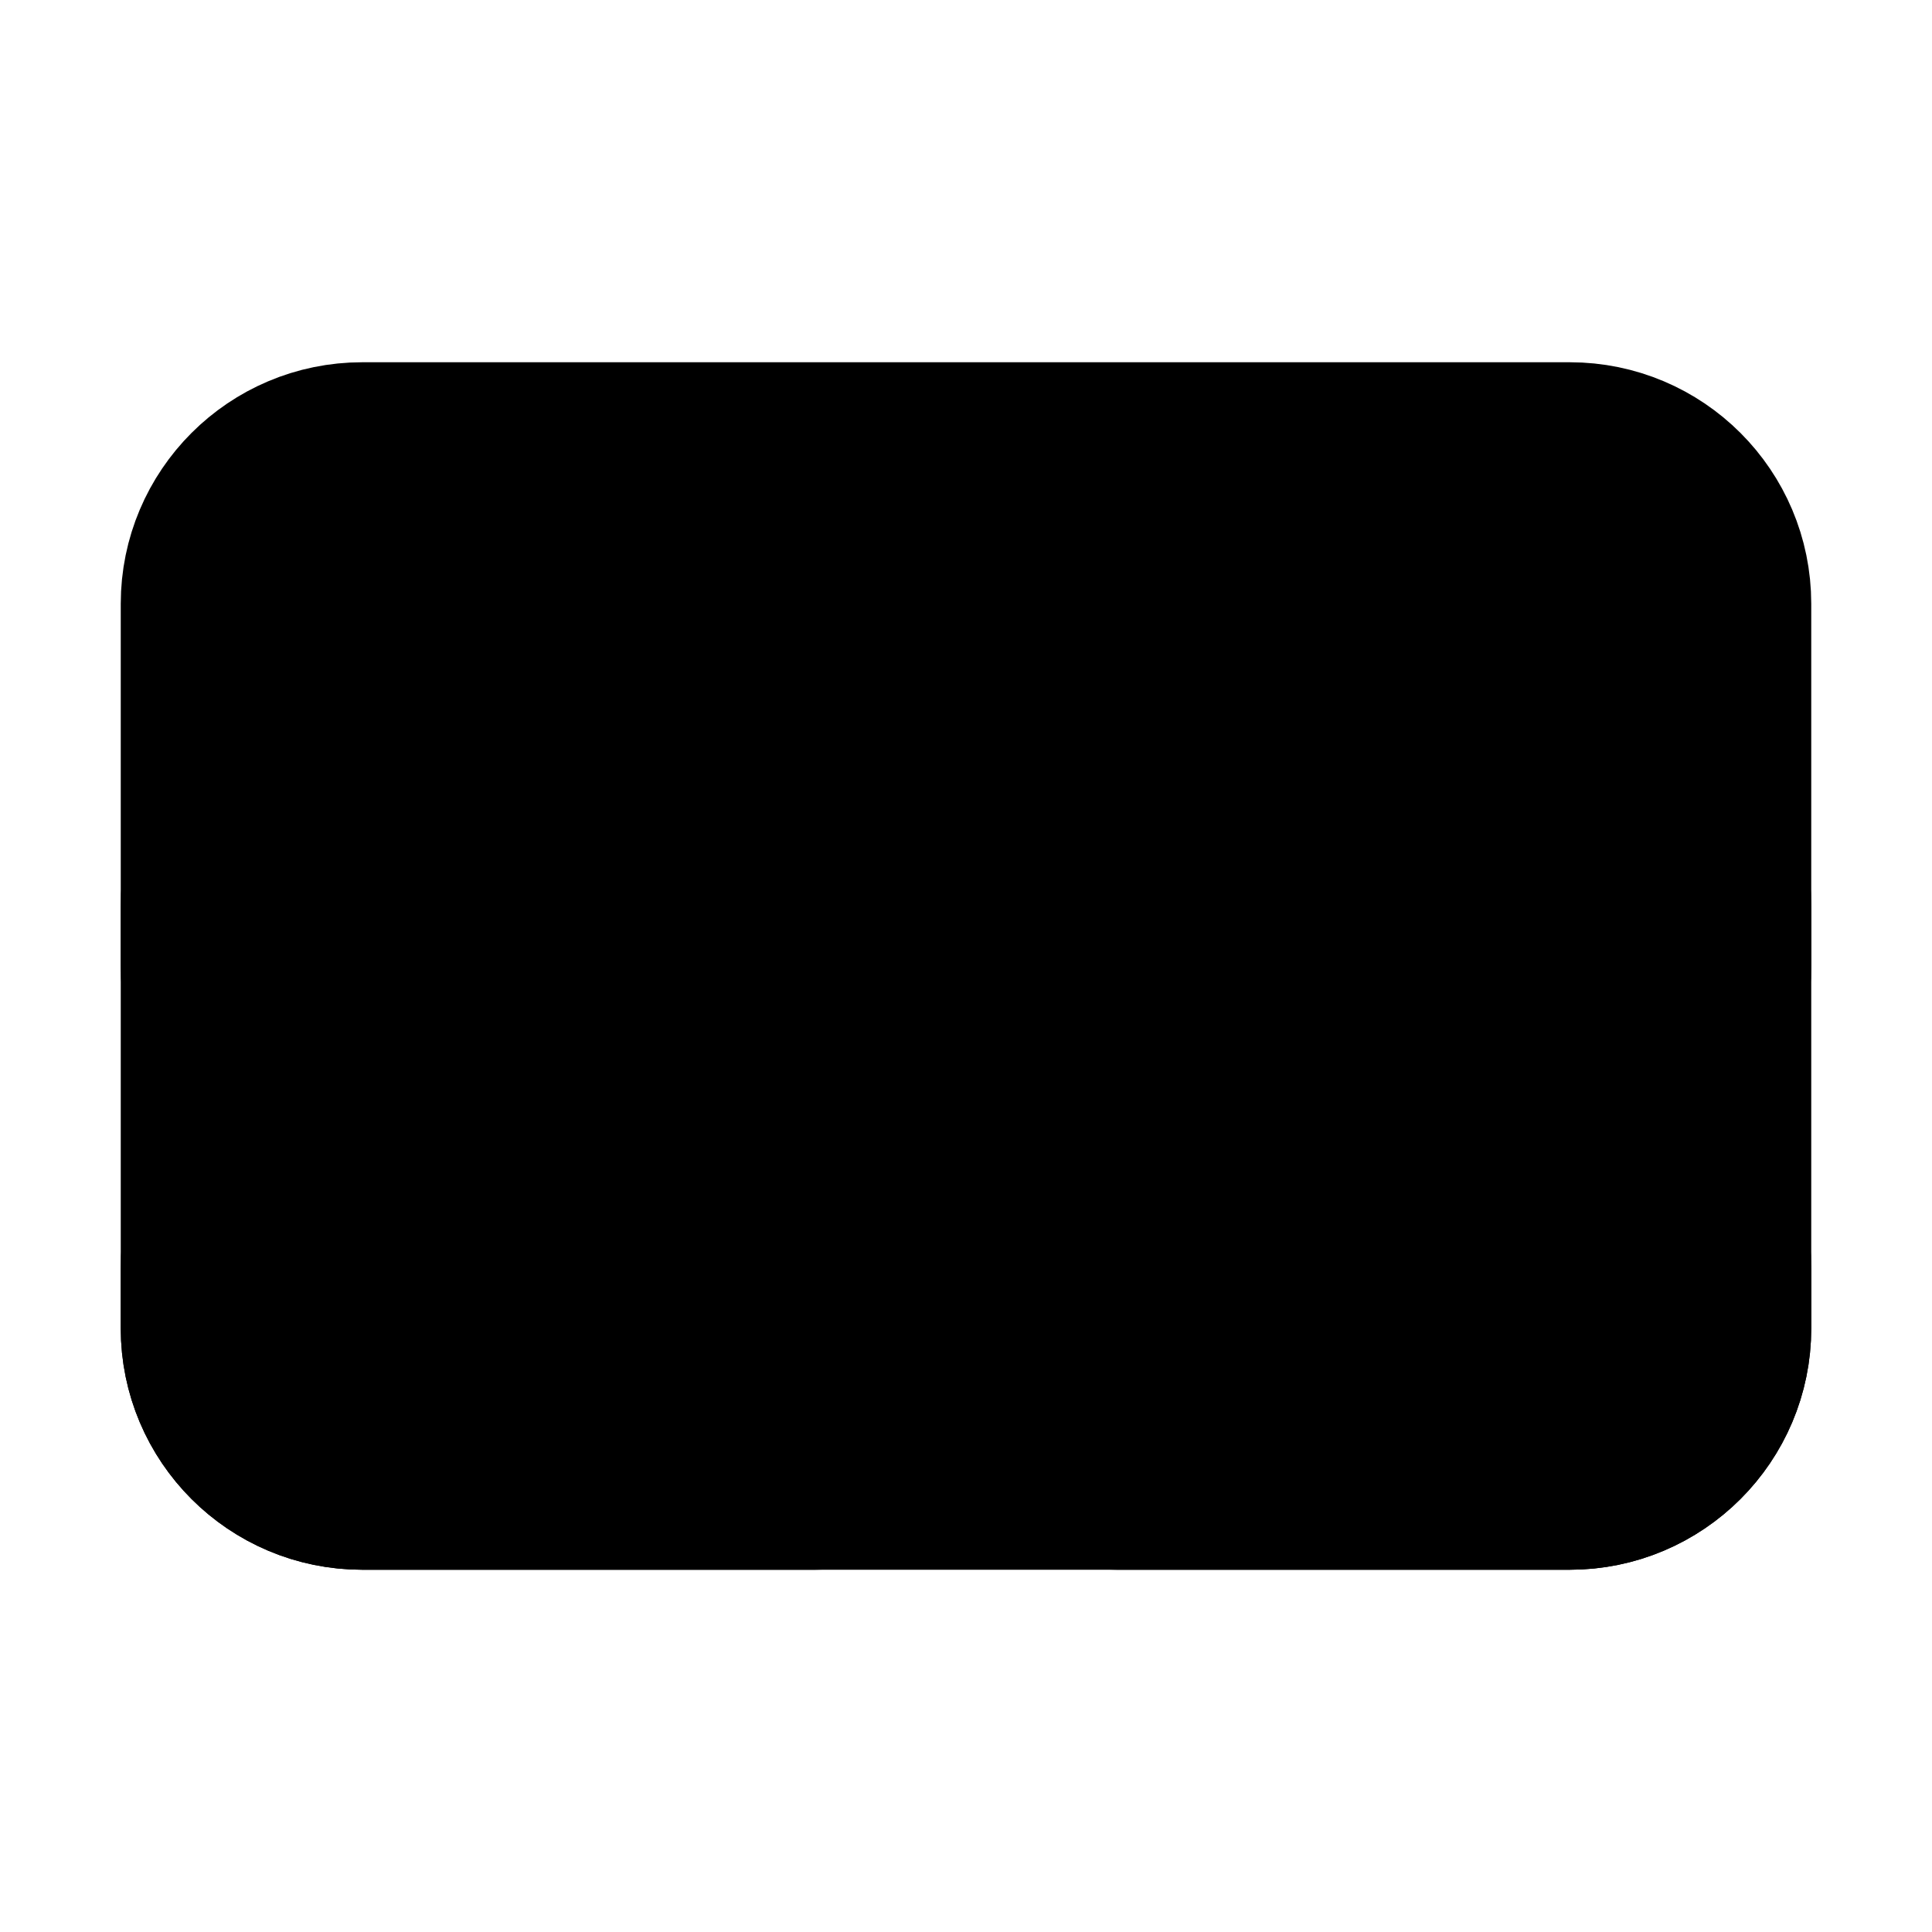
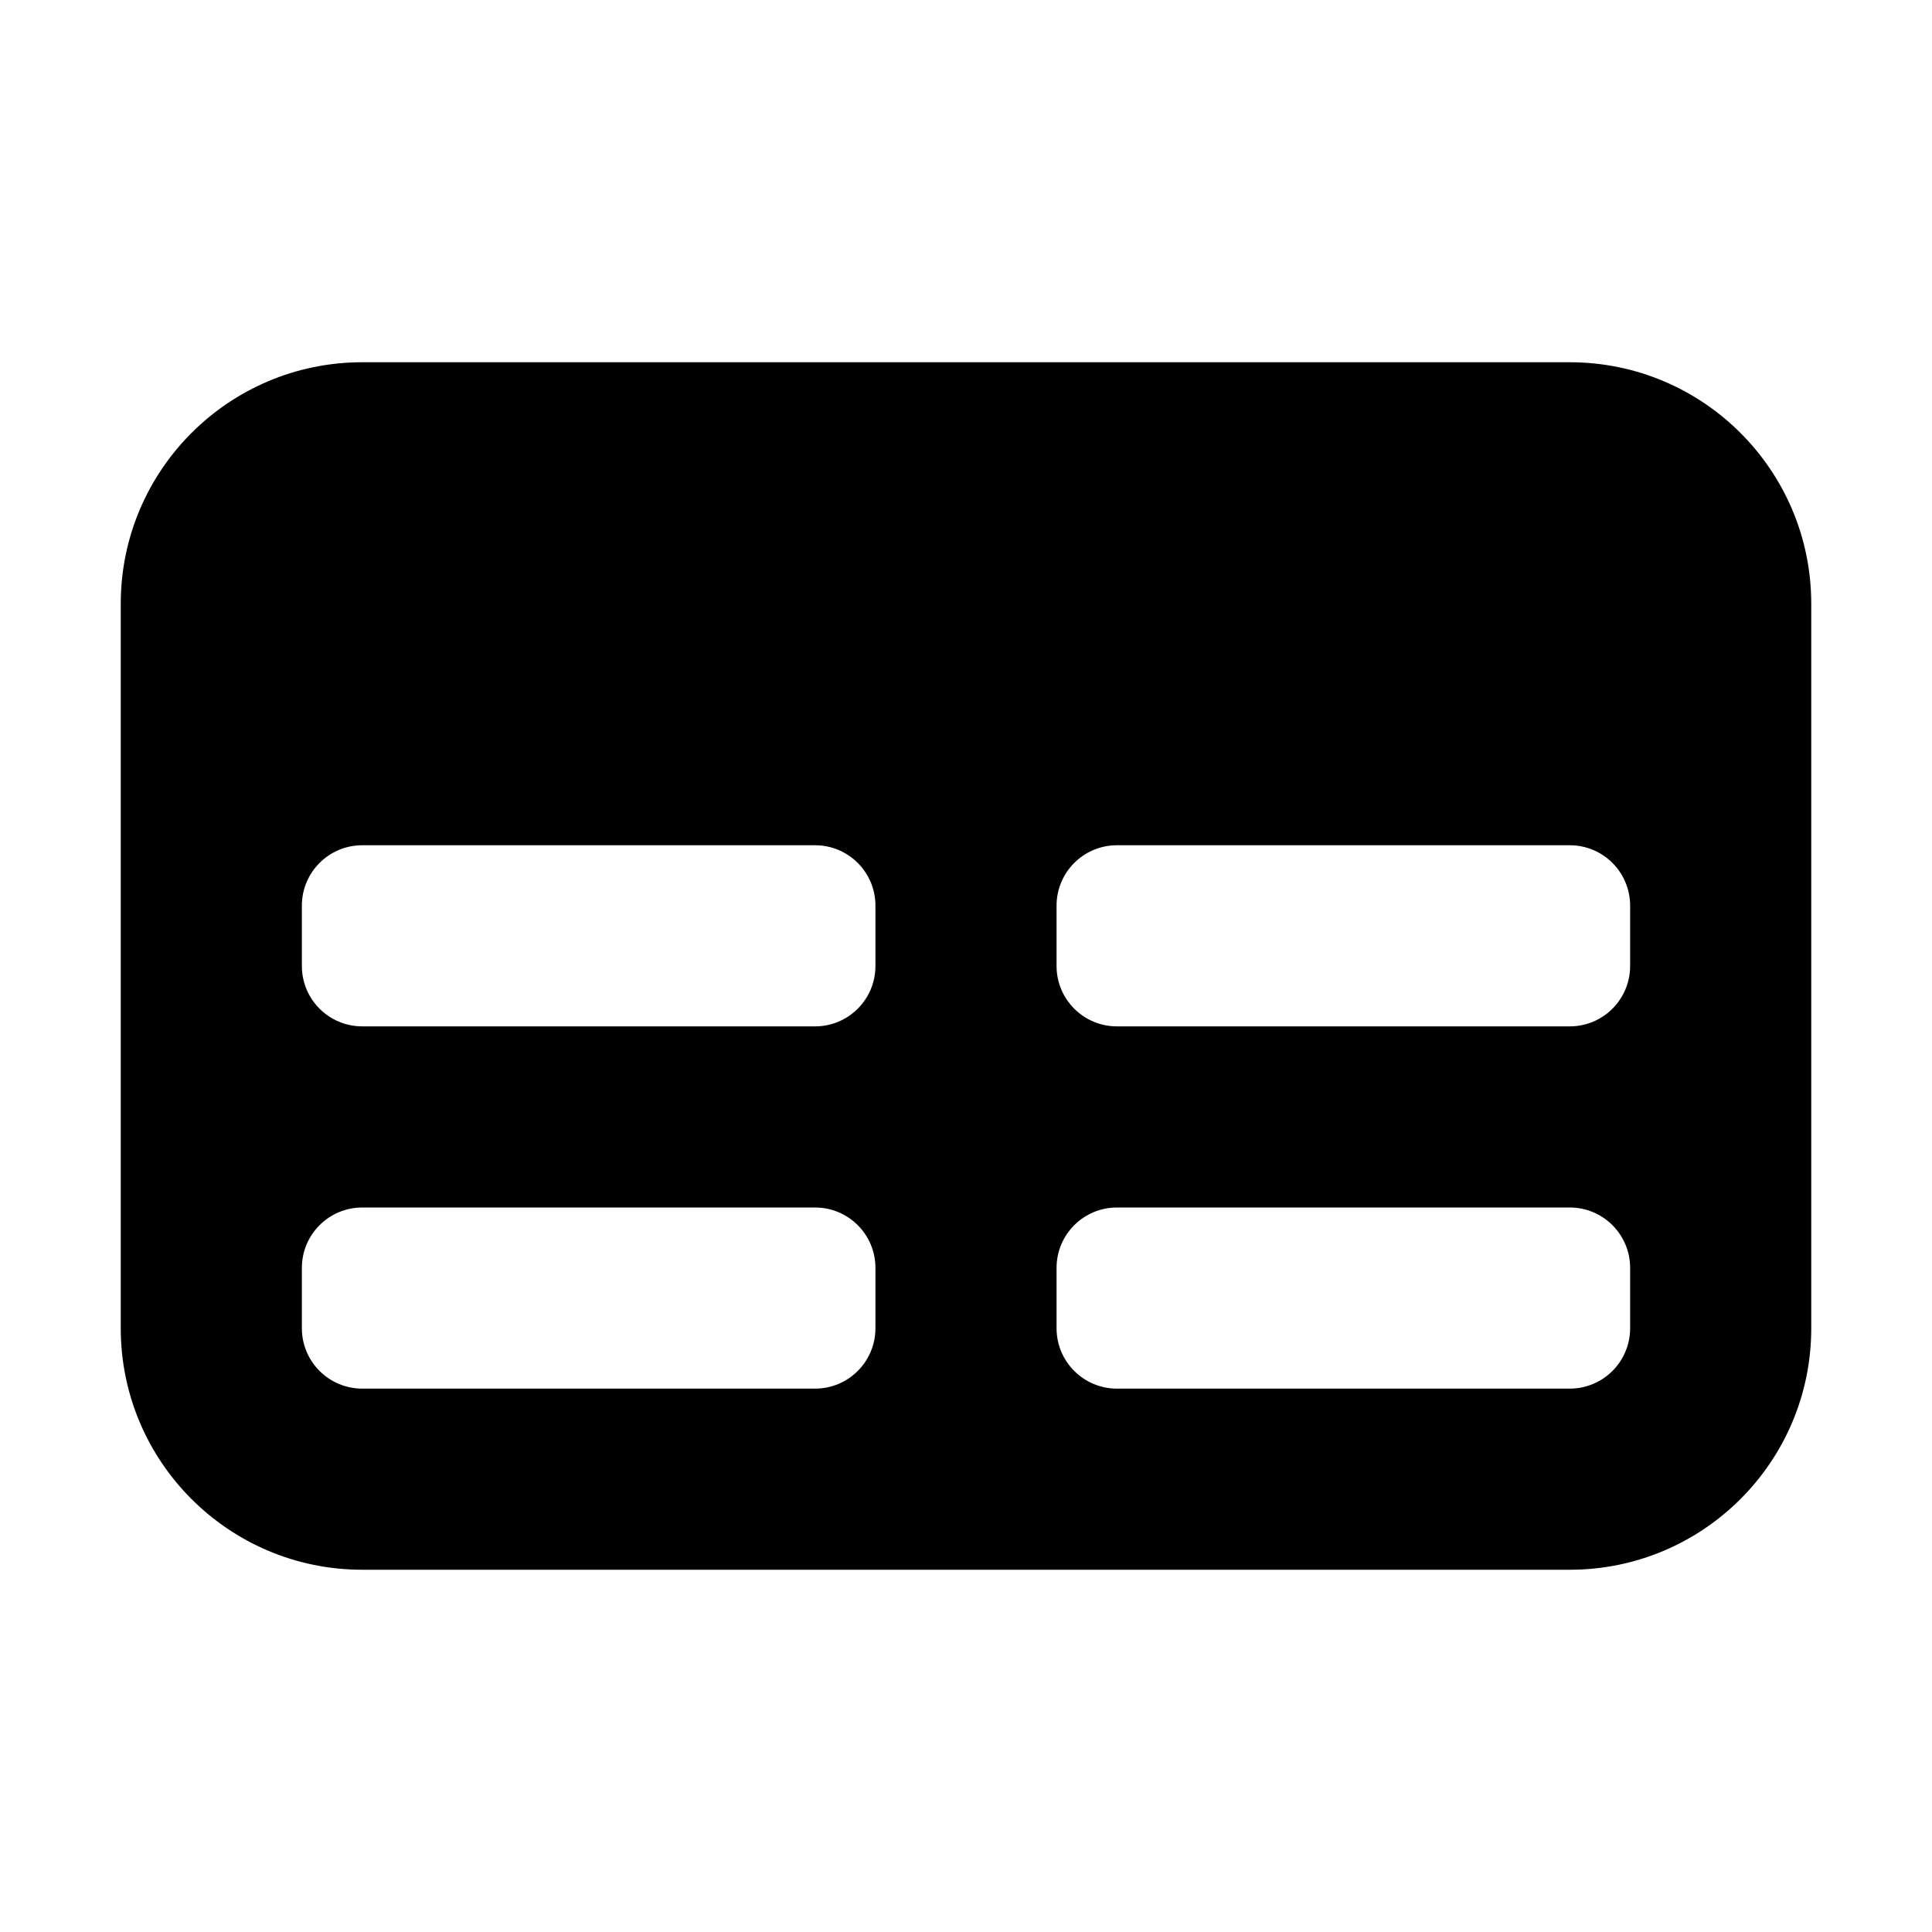
<svg xmlns="http://www.w3.org/2000/svg" viewBox="0 0 16 16" fill="currentColor" aria-hidden="true">
-   <rect width="12.5" height="8.5" x="1.75" y="3.75" stroke="#000" stroke-width="1.5" rx="1.25" />
-   <path stroke="#000" stroke-width="1.5" d="M1.75 7.5c0-.69.56-1.25 1.25-1.25h3.75C7.44 6.25 8 6.81 8 7.5V8c0 .69-.56 1.25-1.25 1.25H3c-.69 0-1.25-.56-1.25-1.25v-.5ZM1.75 10.5c0-.69.56-1.25 1.25-1.25h3.75c.69 0 1.25.56 1.25 1.25v.5c0 .69-.56 1.25-1.25 1.25H3c-.69 0-1.25-.56-1.25-1.25v-.5ZM8 7.5c0-.69.56-1.25 1.25-1.25H13c.69 0 1.25.56 1.25 1.25V8c0 .69-.56 1.25-1.25 1.25H9.25C8.56 9.25 8 8.69 8 8v-.5ZM8 10.5c0-.69.56-1.25 1.25-1.25H13c.69 0 1.25.56 1.25 1.25v.5c0 .69-.56 1.25-1.25 1.25H9.25C8.56 12.25 8 11.69 8 11v-.5Z" />
-   <path d="M2 4h12v2H2z" />
+   <path fill-rule="evenodd" d="M15 11a2 2 0 0 1-2 2H3a2 2 0 0 1-2-2V5a2 2 0 0 1 2-2h10a2 2 0 0 1 2 2v6ZM7.25 7.5a.5.5 0 0 0-.5-.5H3a.5.5 0 0 0-.5.5V8a.5.5 0 0 0 .5.5h3.75a.5.5 0 0 0 .5-.5v-.5Zm1.5 3a.5.5 0 0 1 .5-.5H13a.5.5 0 0 1 .5.5v.5a.5.5 0 0 1-.5.5H9.25a.5.5 0 0 1-.5-.5v-.5ZM13.5 8v-.5A.5.5 0 0 0 13 7H9.25a.5.5 0 0 0-.5.5V8a.5.5 0 0 0 .5.5H13a.5.5 0 0 0 .5-.5Zm-6.75 3.5a.5.5 0 0 0 .5-.5v-.5a.5.5 0 0 0-.5-.5H3a.5.5 0 0 0-.5.5v.5a.5.5 0 0 0 .5.5h3.75Z" clip-rule="evenodd" />
</svg>
